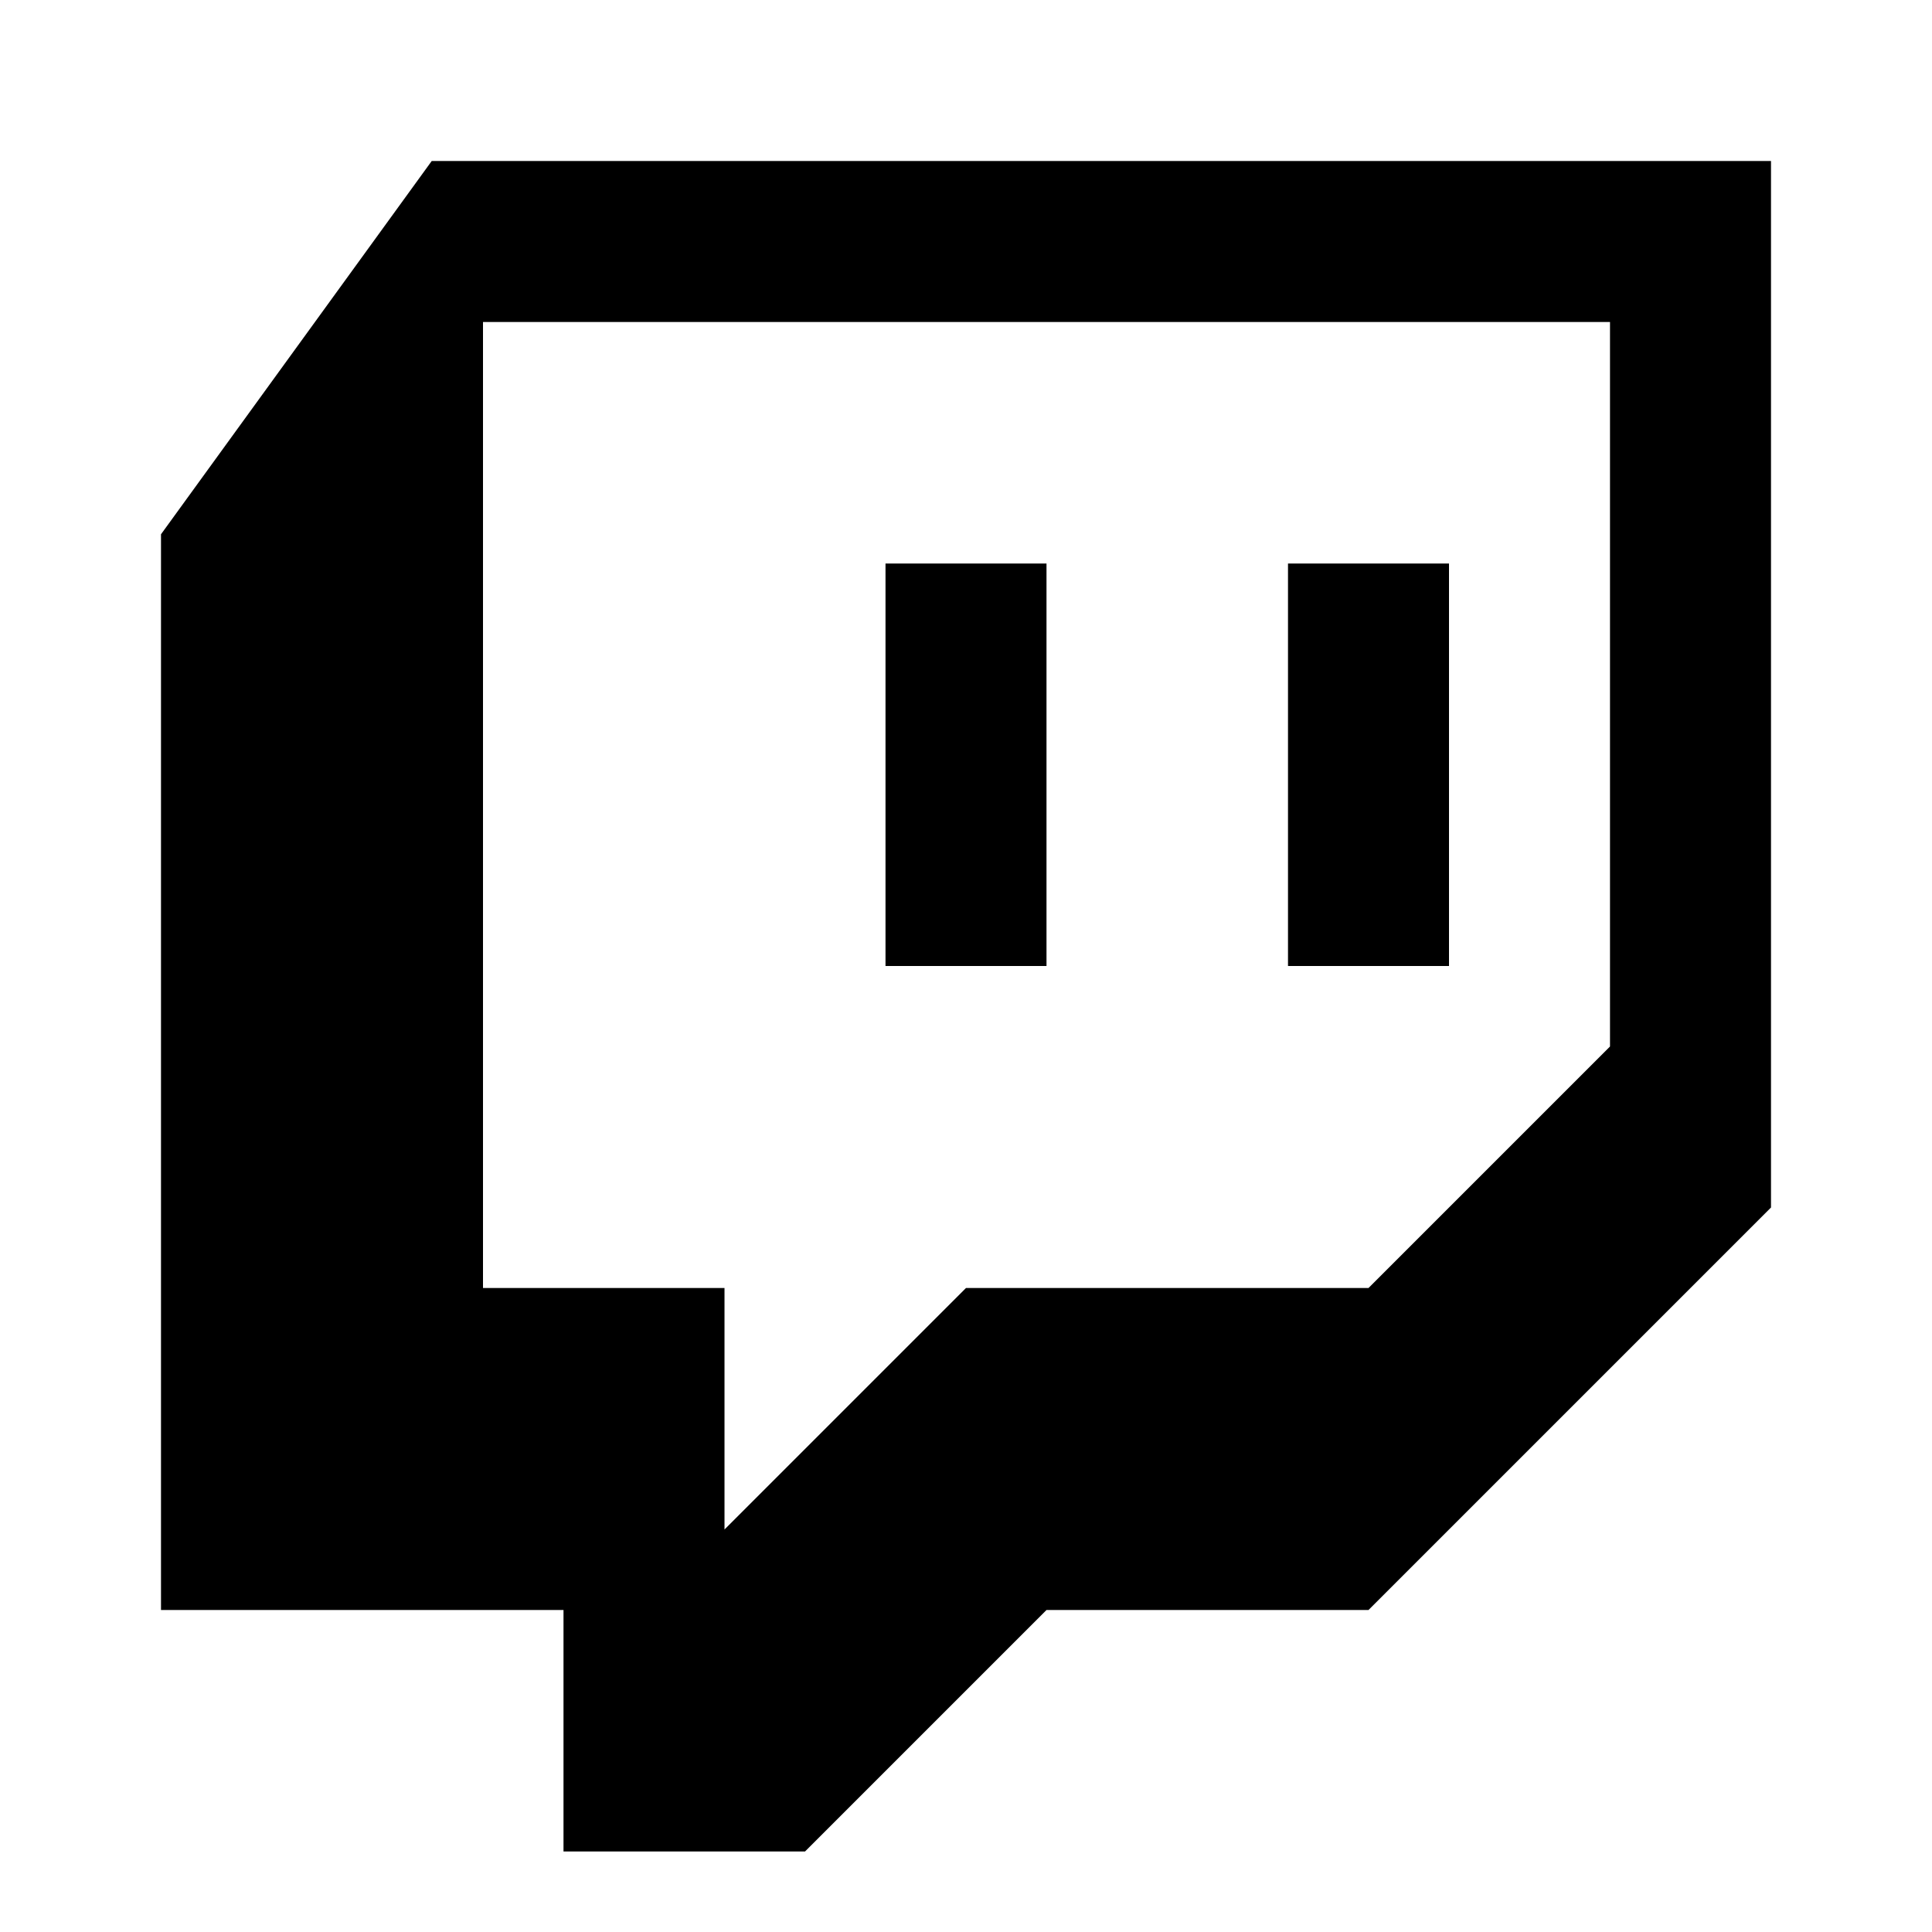
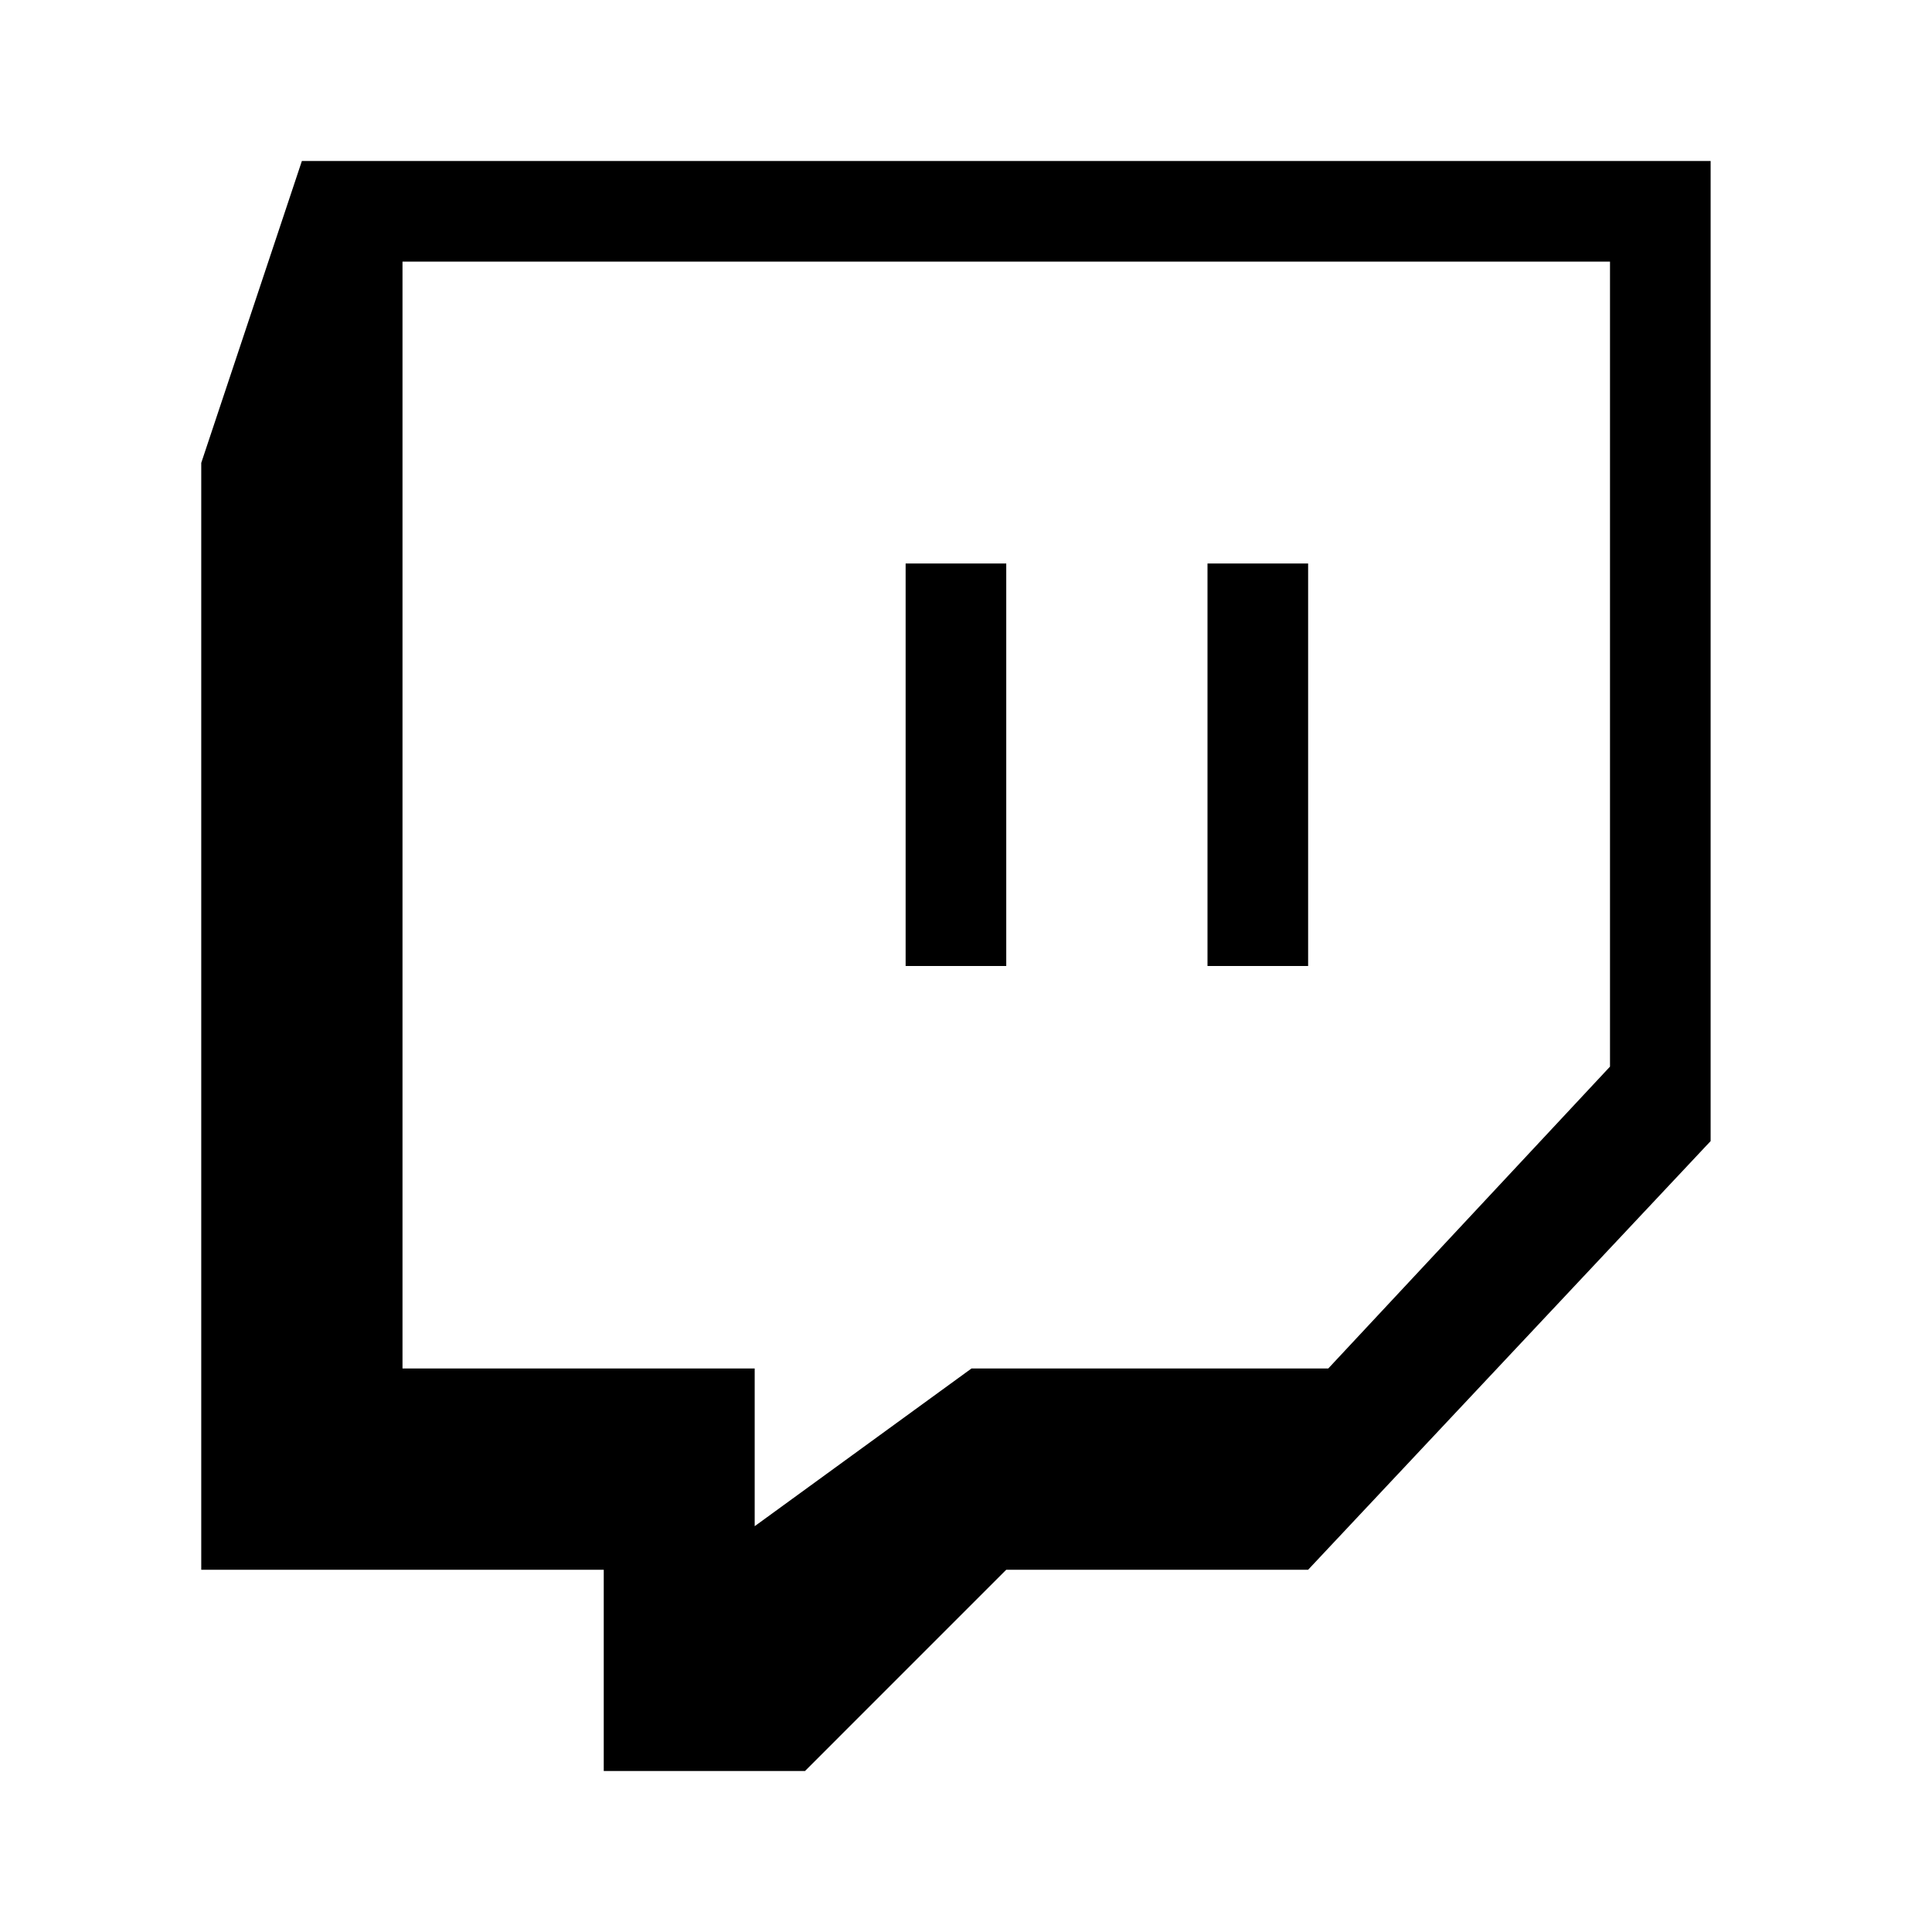
- <svg xmlns="http://www.w3.org/2000/svg" x="0px" y="0px" width="100" height="100" viewBox="0 0 24 24">
-   <path d="M 5.363 2 L 2 6.637 L 2 20 L 7 20 L 7 23 L 10 23 L 13 20 L 17 20 L 22 15 L 22 2 L 5.363 2 z M 6 4 L 20 4 L 20 13 L 17 16 L 12 16 L 9 19 L 9 16 L 6 16 L 6 4 z M 11 7 L 11 12 L 13 12 L 13 7 L 11 7 z M 16 7 L 16 12 L 18 12 L 18 7 L 16 7 z" />
+ <svg xmlns="http://www.w3.org/2000/svg" fill="#000000" width="800px" height="800px" viewBox="-2.5 -2 24 24" preserveAspectRatio="xMinYMin" class="jam jam-twitch">
+   <path d="M1.25 0L0 3.75V17.5h5V20h2.5l2.5-2.5h3.75l5-5.325V0H1.25zM17.5 11.25L14 15H9.568l-2.693 1.959V15H2.5V1.25h15v10z" />
+   <path d="M8.75 5H10v5H8.75zM12.5 5h1.25v5H12.5z" />
</svg>
